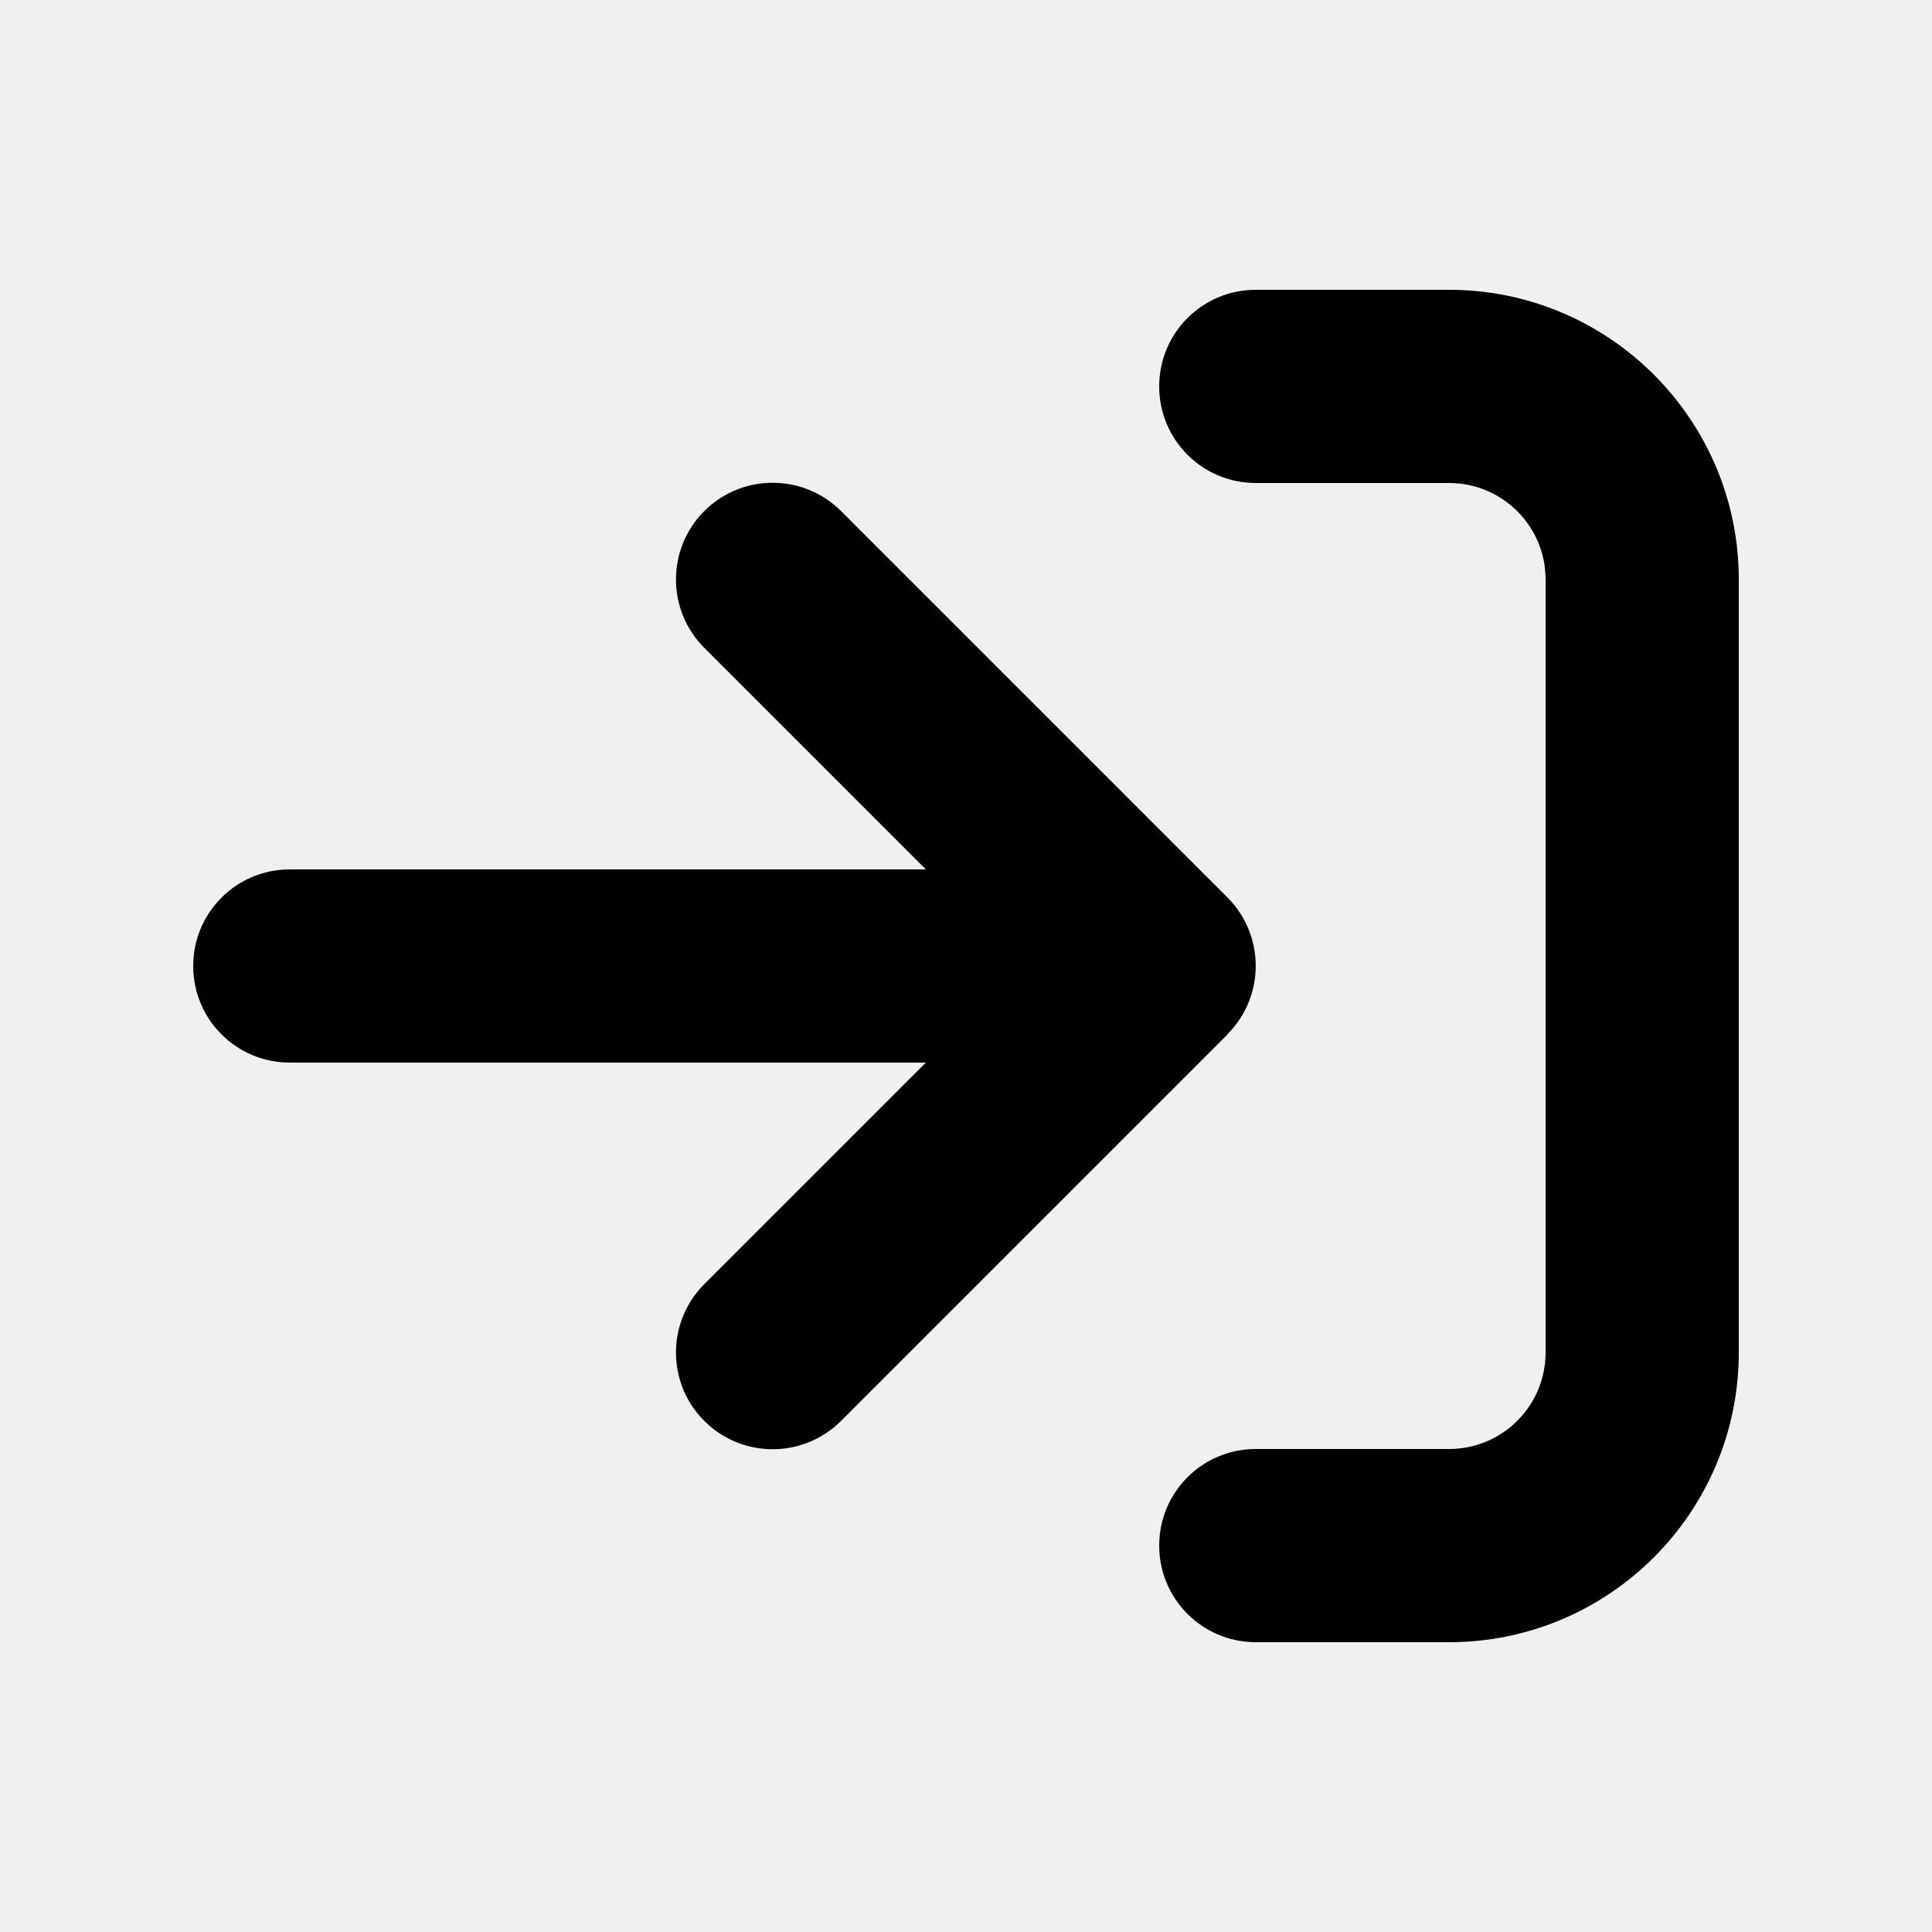
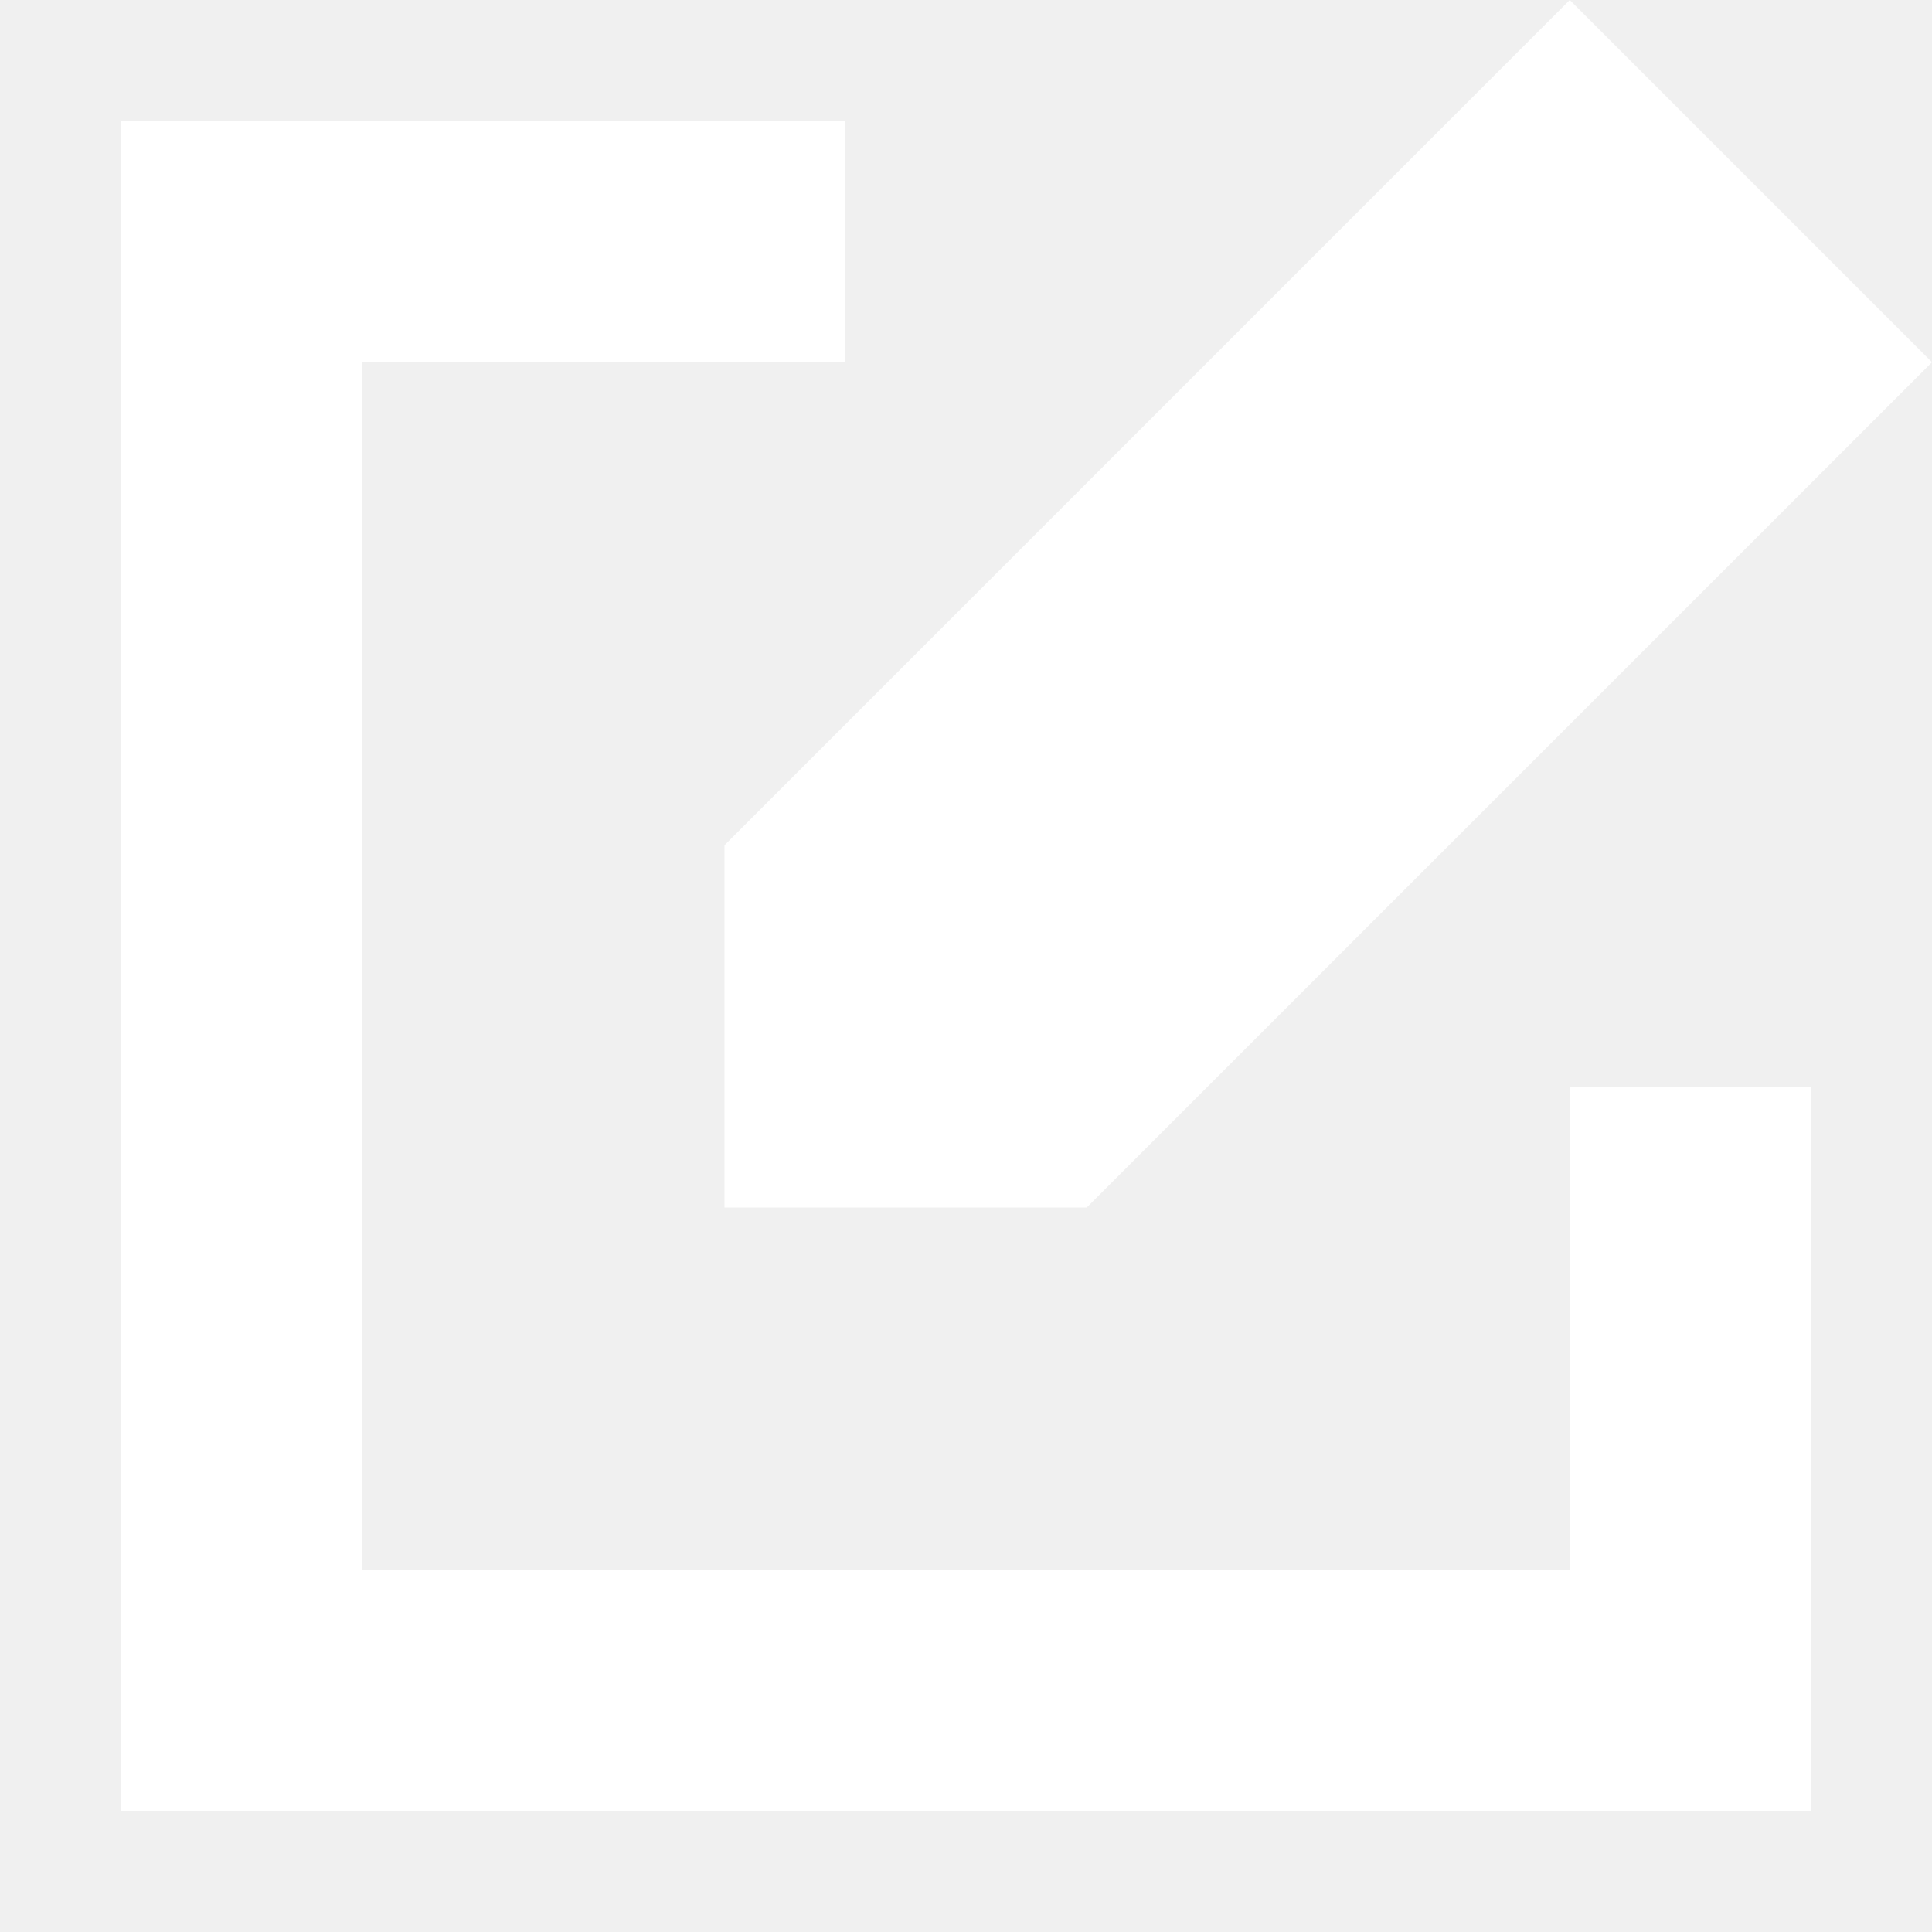
- <svg xmlns="http://www.w3.org/2000/svg" viewBox="0 0 640 640">
-   <path d="M416 160L480 160C497.7 160 512 174.3 512 192L512 448C512 465.7 497.7 480 480 480L416 480C398.3 480 384 494.3 384 512C384 529.7 398.3 544 416 544L480 544C533 544 576 501 576 448L576 192C576 139 533 96 480 96L416 96C398.3 96 384 110.3 384 128C384 145.7 398.3 160 416 160zM406.6 342.6C419.1 330.1 419.1 309.8 406.6 297.3L278.6 169.3C266.1 156.8 245.8 156.8 233.3 169.3C220.8 181.8 220.8 202.1 233.3 214.6L306.7 288L96 288C78.3 288 64 302.3 64 320C64 337.7 78.3 352 96 352L306.7 352L233.3 425.4C220.8 437.9 220.8 458.2 233.3 470.7C245.8 483.2 266.1 483.2 278.6 470.7L406.6 342.7z" />
+ <svg xmlns="http://www.w3.org/2000/svg" width="800px" height="800px" viewBox="0 0 16 16" fill="none">
+   <path d="M13 0L16 3L9 10H6V7L13 0Z" fill="#ffffff" />
+   <path d="M1 1V15H15V9H13V13H3V3H7V1H1Z" fill="#ffffff" />
</svg>
